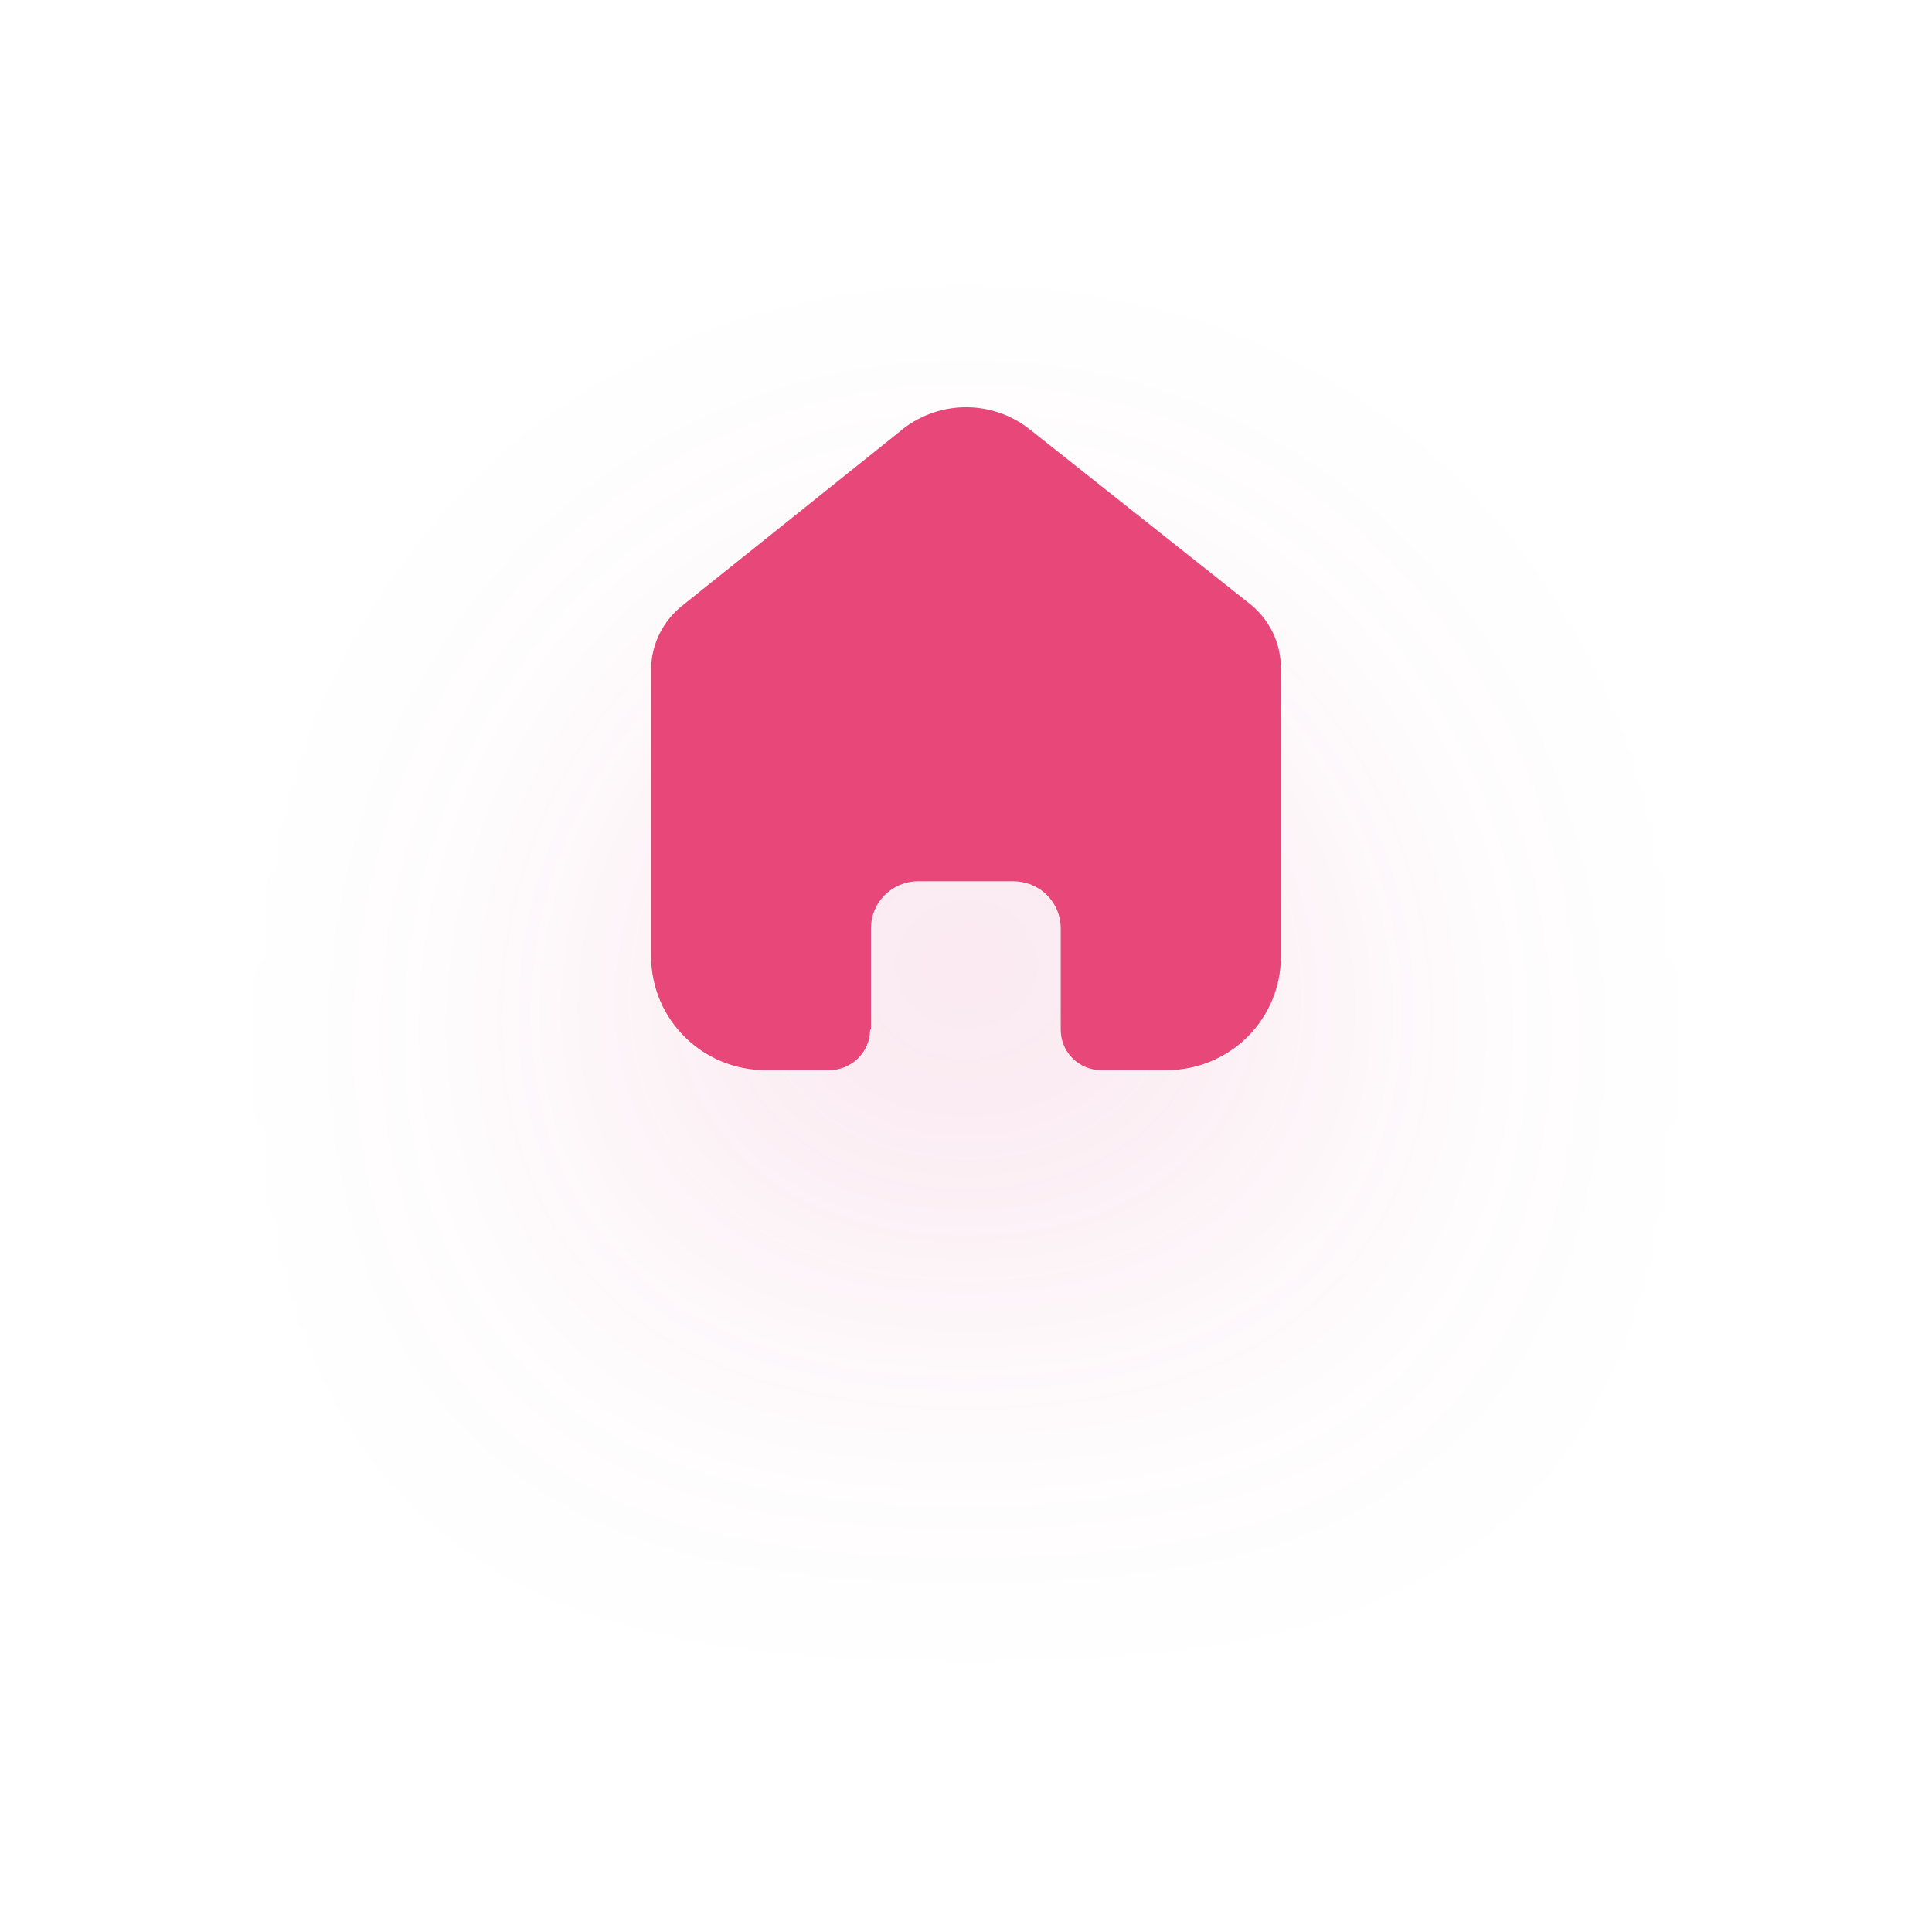
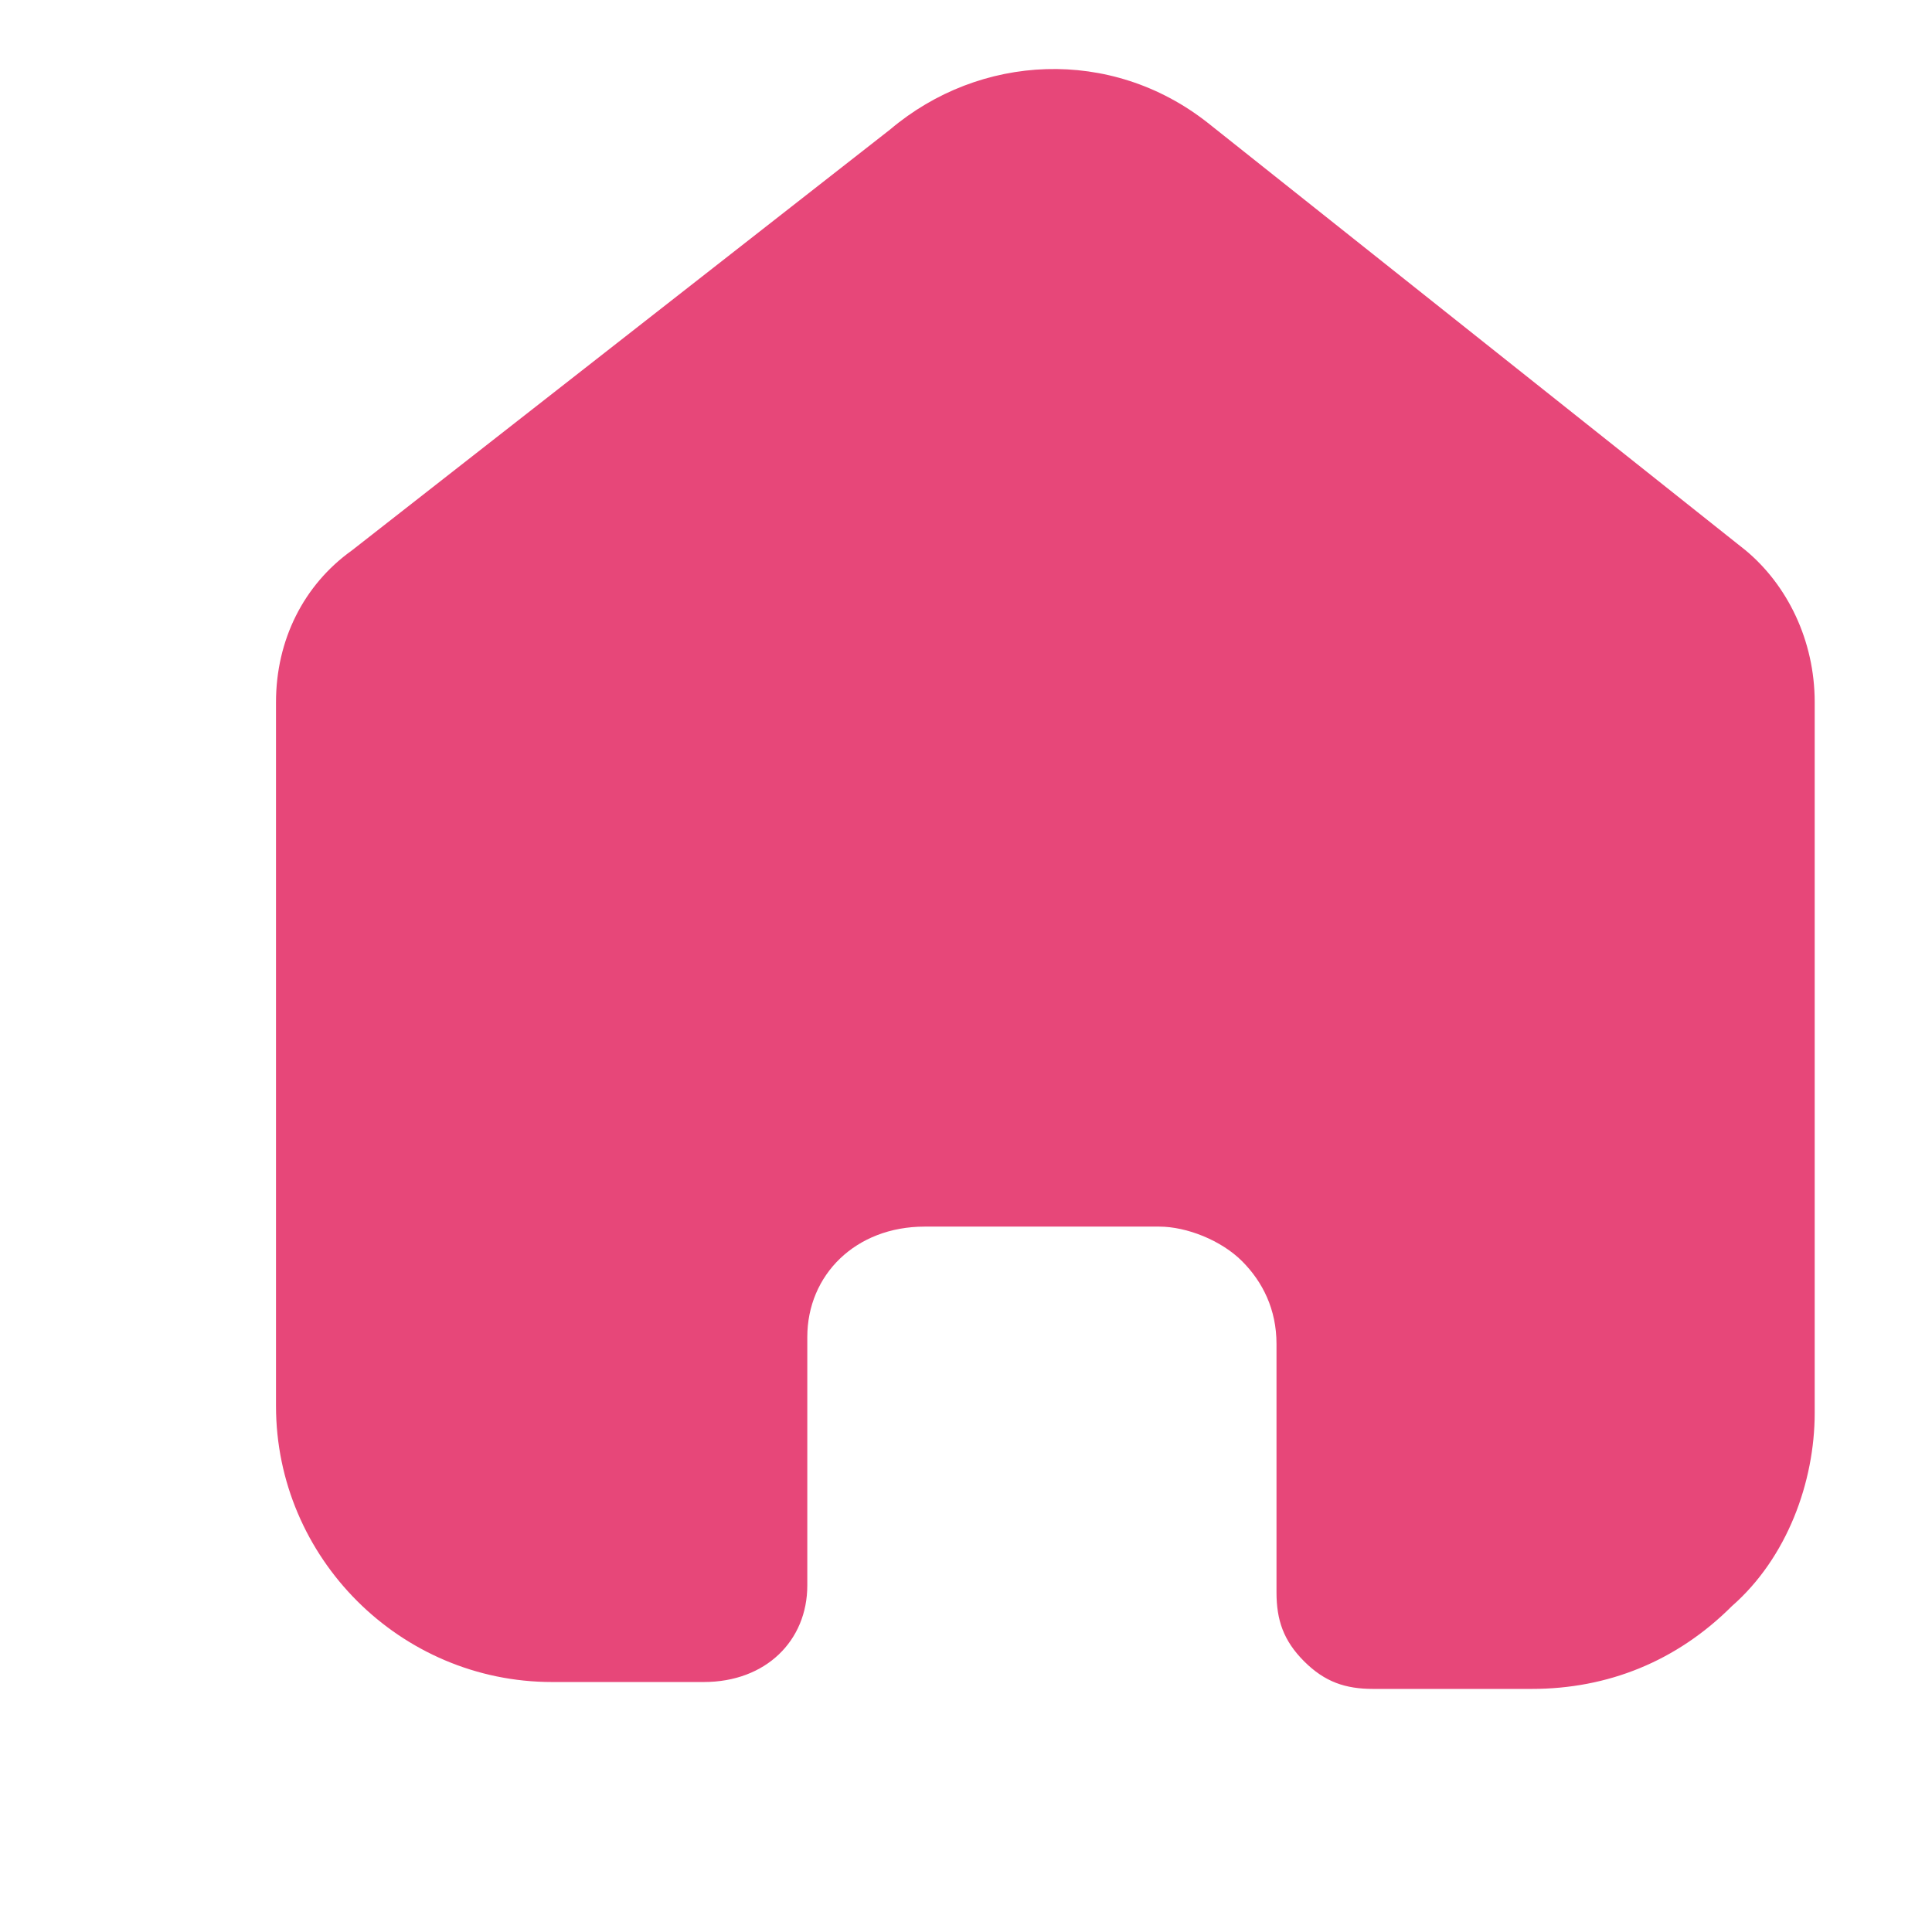
- <svg xmlns="http://www.w3.org/2000/svg" width="68" height="68" viewBox="0 0 68 68" fill="none">
-   <g filter="url(#filter0_d_814_671)">
-     <path d="M30.642 36.241C30.651 36.238 30.657 36.229 30.657 36.219V32.668C30.657 31.758 31.401 31.019 32.318 31.019H35.671C36.112 31.019 36.534 31.193 36.846 31.502C37.157 31.812 37.332 32.231 37.332 32.668V36.236C37.33 36.614 37.479 36.978 37.748 37.247C38.016 37.516 38.382 37.667 38.763 37.667H41.051C42.12 37.669 43.145 37.25 43.902 36.501C44.658 35.752 45.083 34.735 45.083 33.674V23.511C45.083 22.655 44.701 21.842 44.039 21.292L36.256 15.122C34.903 14.04 32.963 14.075 31.65 15.205L24.045 21.292C23.352 21.826 22.937 22.641 22.917 23.511V33.664C22.917 35.874 24.722 37.667 26.949 37.667H29.184C29.971 37.667 30.611 37.041 30.626 36.263C30.626 36.253 30.632 36.244 30.642 36.241Z" fill="#E74779" />
-   </g>
-   <defs>
-     <filter id="filter0_d_814_671" x="0.917" y="0.333" width="66.167" height="67.333" filterUnits="userSpaceOnUse" color-interpolation-filters="sRGB">
-       <feFlood flood-opacity="0" result="BackgroundImageFix" />
-       <feColorMatrix in="SourceAlpha" type="matrix" values="0 0 0 0 0 0 0 0 0 0 0 0 0 0 0 0 0 0 127 0" result="hardAlpha" />
-       <feOffset dy="8" />
-       <feGaussianBlur stdDeviation="11" />
-       <feComposite in2="hardAlpha" operator="out" />
-       <feColorMatrix type="matrix" values="0 0 0 0 0.833 0 0 0 0 0.188 0 0 0 0 0.469 0 0 0 0.15 0" />
-       <feBlend mode="normal" in2="BackgroundImageFix" result="effect1_dropShadow_814_671" />
-       <feBlend mode="normal" in="SourceGraphic" in2="effect1_dropShadow_814_671" result="shape" />
-     </filter>
-   </defs>
+ <svg xmlns="http://www.w3.org/2000/svg" width="28" height="28" viewBox="0 0 28 28" fill="none">
+   <path d="M11.7 22.977C11.7 22.877 11.7 22.877 11.7 22.977V19.377C11.7 18.477 12.4 17.777 13.4 17.777H16.8C17.2 17.777 17.7 17.977 18 18.277C18.3 18.577 18.5 18.977 18.5 19.477V23.077C18.5 23.477 18.6 23.777 18.9 24.077C19.2 24.377 19.5 24.477 19.9 24.477H22.2C23.3 24.477 24.3 24.077 25.1 23.277C25.9 22.577 26.3 21.477 26.3 20.477V10.177C26.3 9.277 25.9 8.477 25.3 7.977L17.5 1.777C16.1 0.677 14.2 0.777 12.9 1.877L5.1 7.977C4.4 8.477 4 9.277 4 10.177V20.377C4 22.577 5.8 24.377 8 24.377H10.2C11.1 24.377 11.7 23.777 11.7 22.977Z" fill="#E74779" />
</svg>
